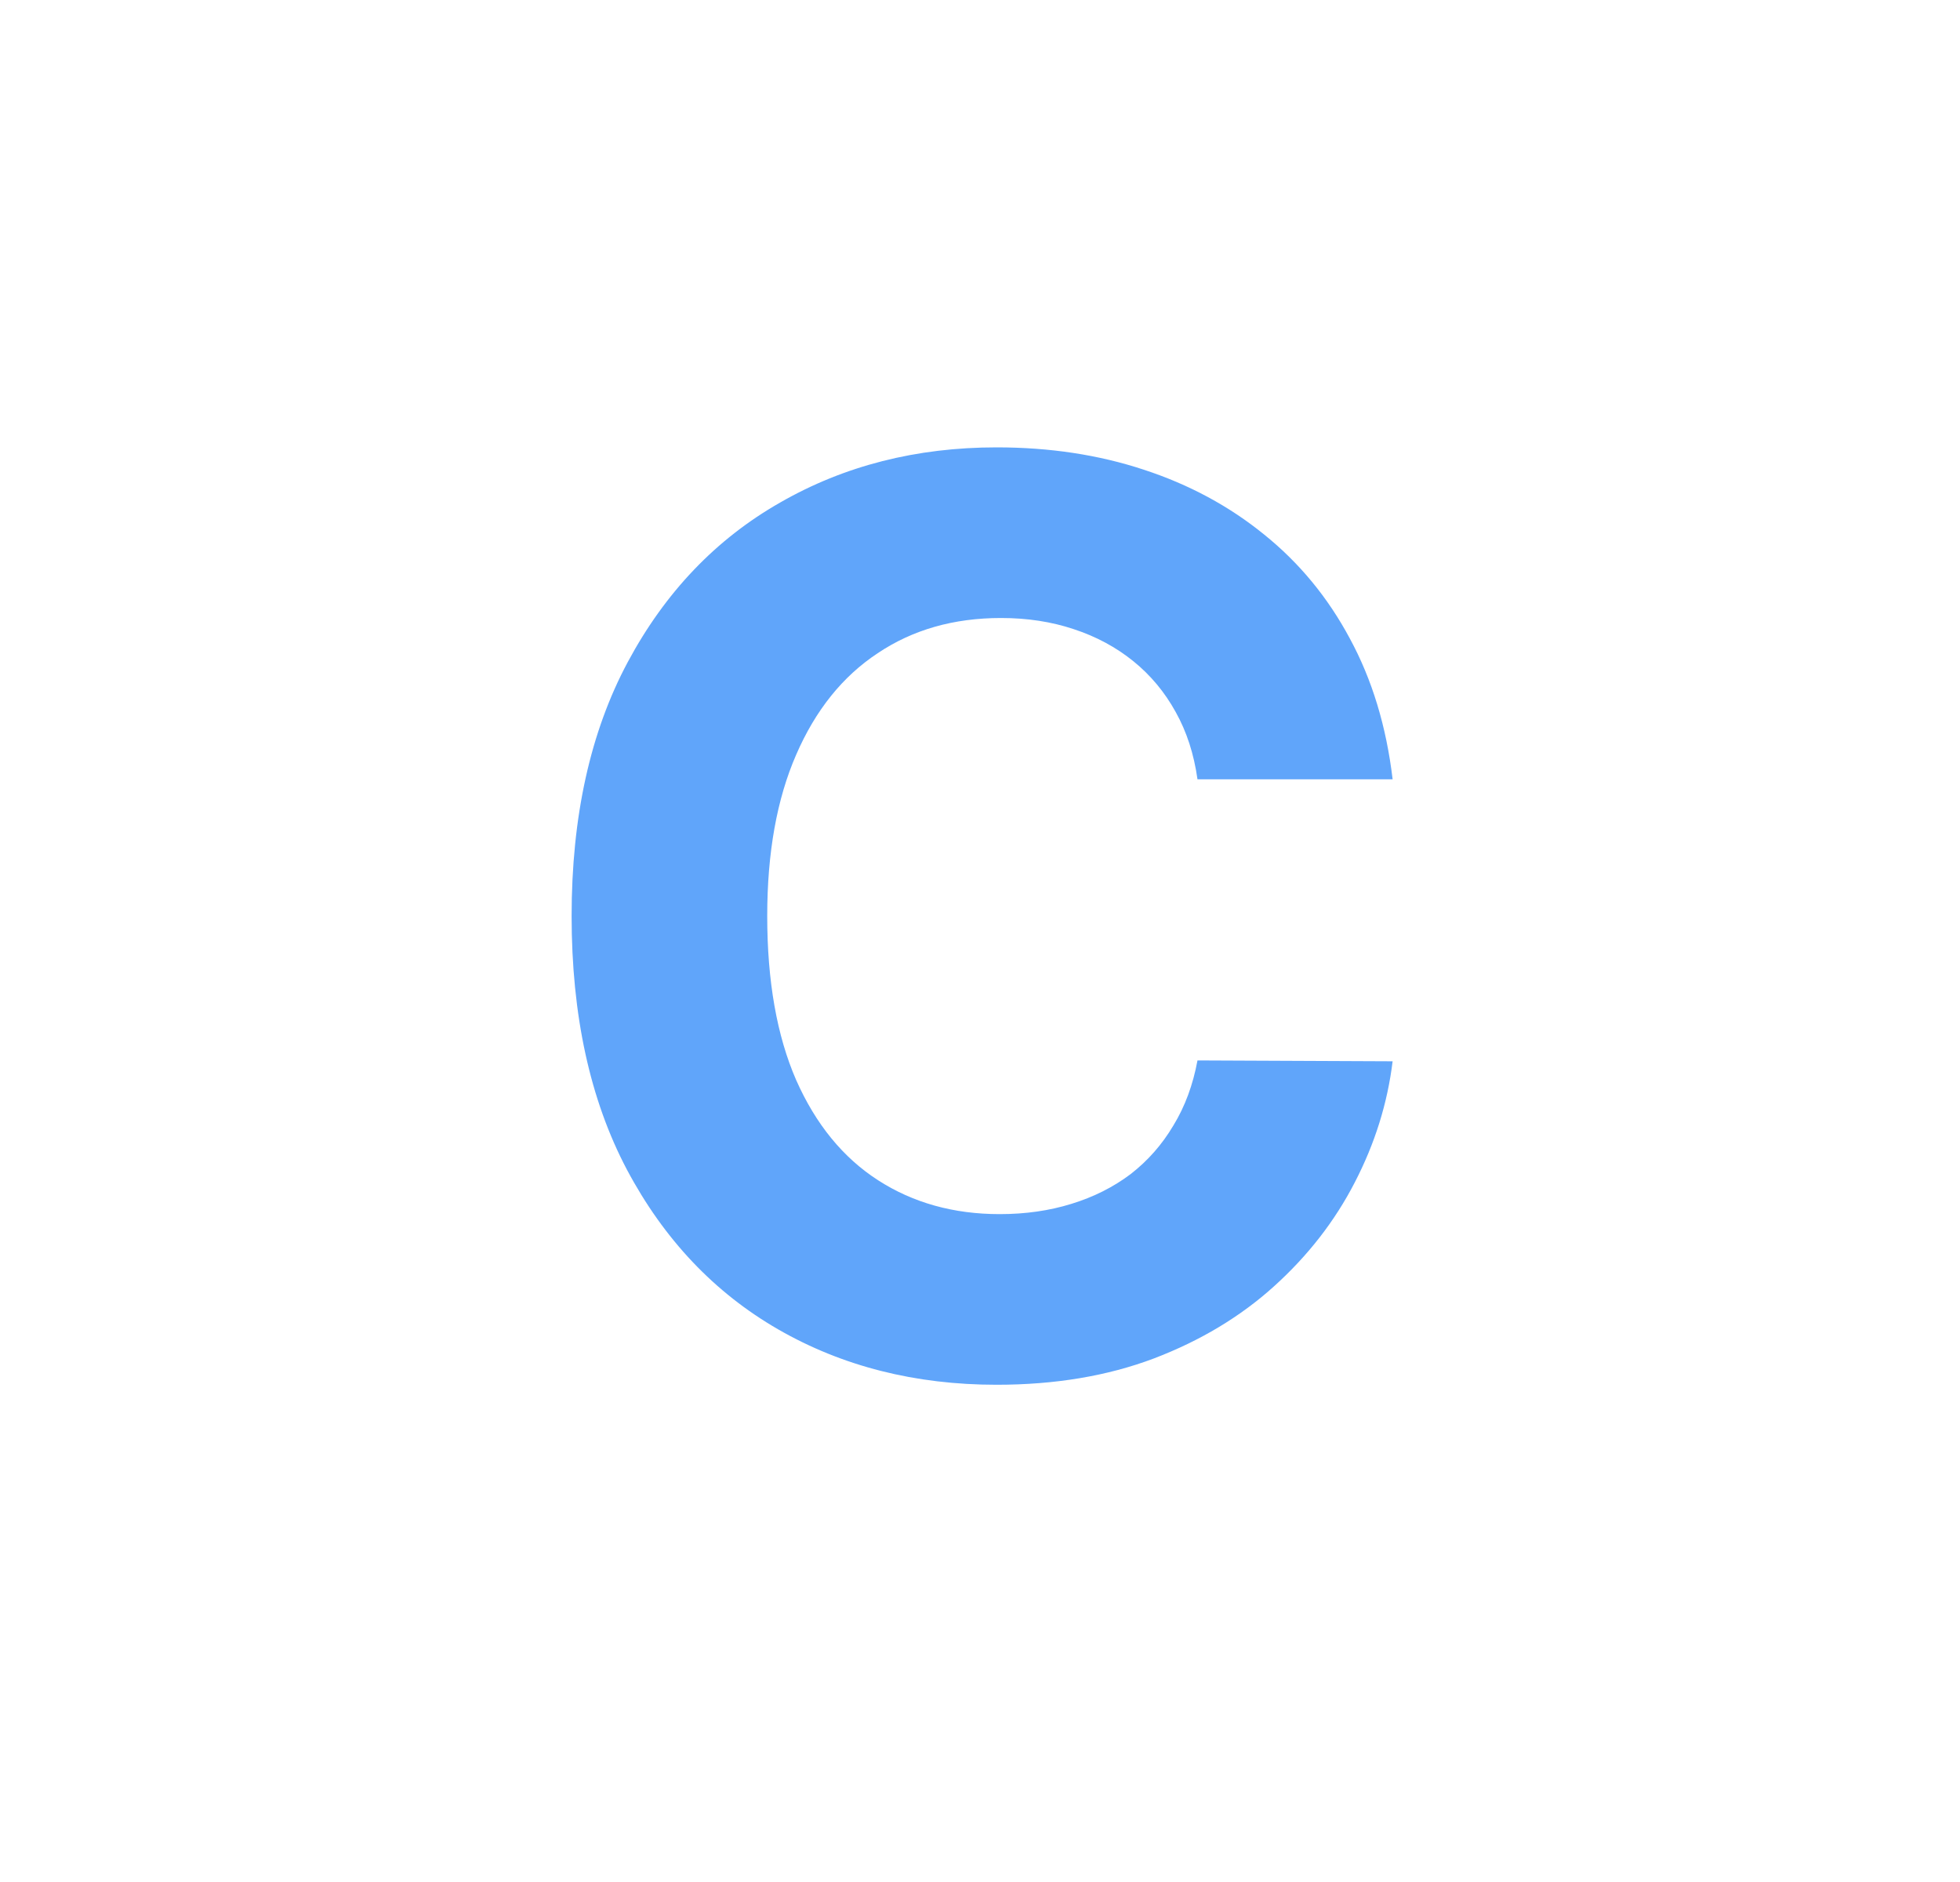
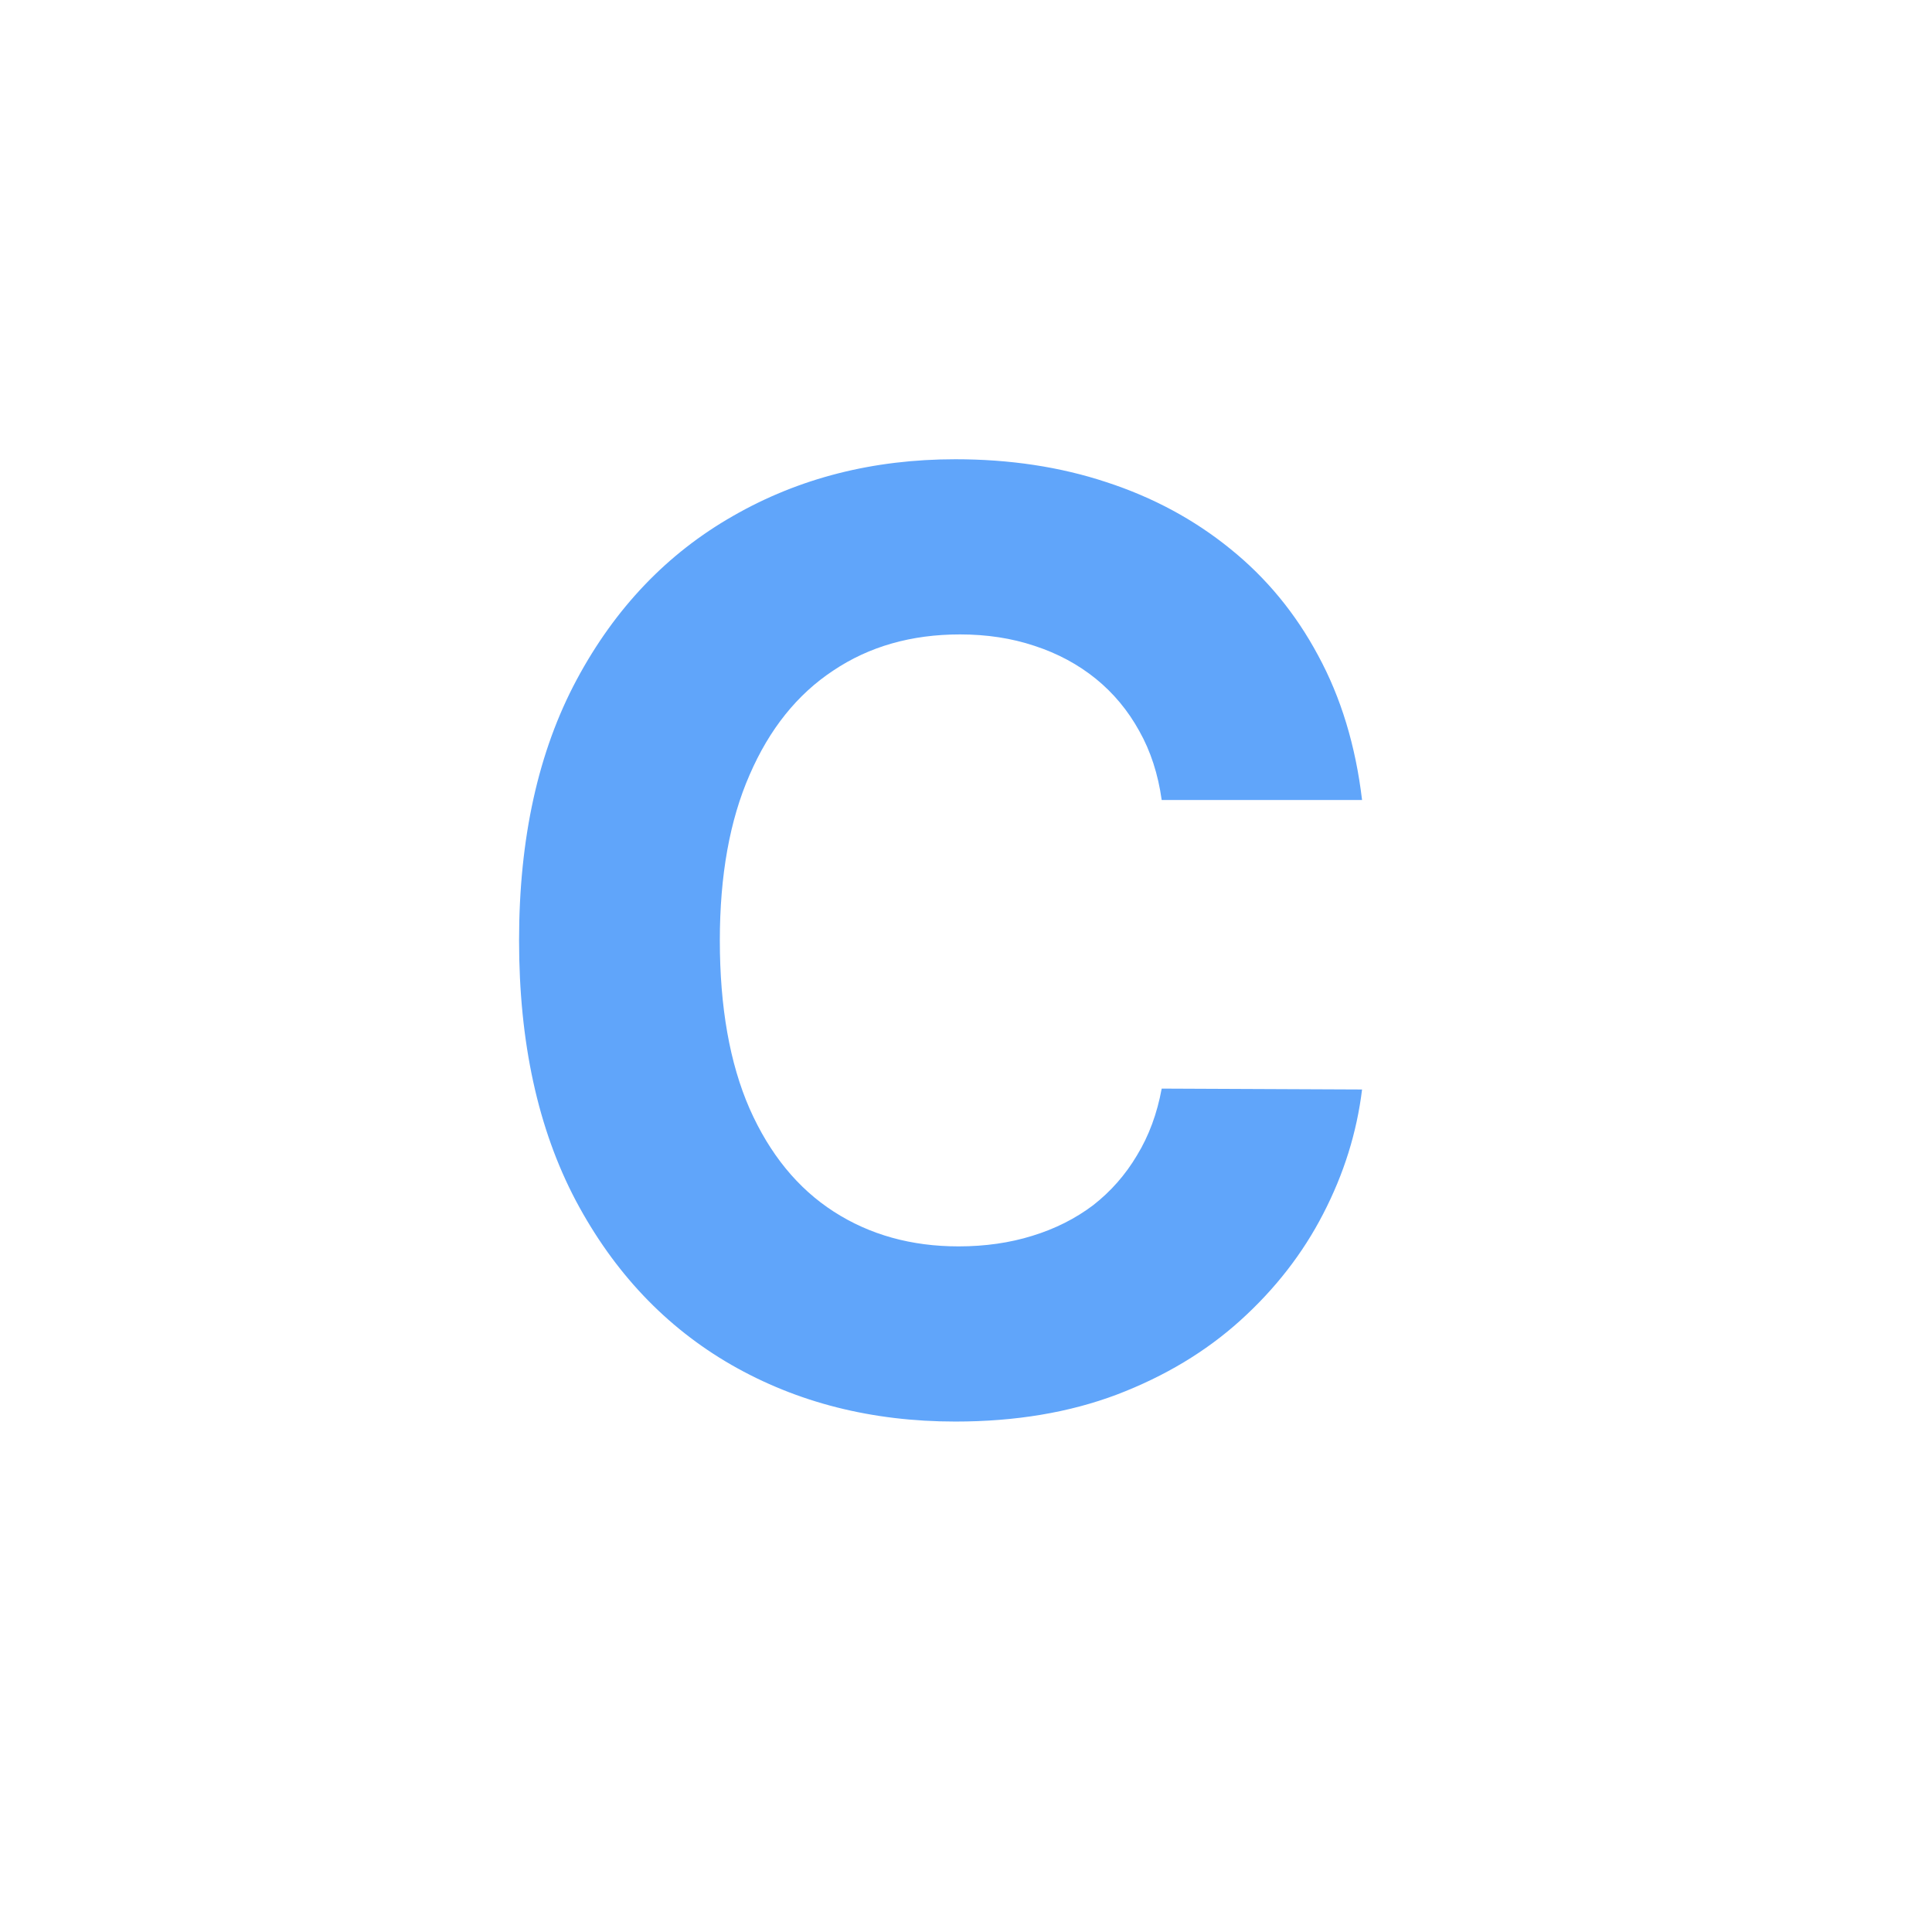
- <svg xmlns="http://www.w3.org/2000/svg" width="25" height="24" viewBox="0 0 25 24" fill="none">
-   <path d="M17.763 9.938H15.274C15.229 9.616 15.136 9.33 14.996 9.08C14.856 8.826 14.676 8.61 14.456 8.432C14.236 8.254 13.982 8.117 13.695 8.023C13.411 7.928 13.102 7.881 12.768 7.881C12.166 7.881 11.642 8.03 11.195 8.33C10.748 8.625 10.401 9.057 10.155 9.625C9.909 10.189 9.786 10.875 9.786 11.682C9.786 12.511 9.909 13.208 10.155 13.773C10.405 14.337 10.753 14.763 11.2 15.051C11.647 15.339 12.164 15.483 12.751 15.483C13.081 15.483 13.386 15.439 13.666 15.352C13.95 15.265 14.202 15.138 14.422 14.972C14.642 14.801 14.823 14.595 14.967 14.352C15.115 14.11 15.217 13.833 15.274 13.523L17.763 13.534C17.698 14.068 17.537 14.583 17.28 15.079C17.026 15.572 16.683 16.013 16.251 16.403C15.823 16.79 15.312 17.097 14.717 17.324C14.126 17.547 13.458 17.659 12.712 17.659C11.674 17.659 10.746 17.424 9.928 16.954C9.113 16.485 8.469 15.805 7.996 14.915C7.526 14.025 7.291 12.947 7.291 11.682C7.291 10.413 7.53 9.333 8.007 8.443C8.484 7.553 9.132 6.875 9.95 6.409C10.768 5.939 11.689 5.705 12.712 5.705C13.386 5.705 14.011 5.799 14.587 5.989C15.166 6.178 15.68 6.455 16.126 6.818C16.573 7.178 16.937 7.619 17.217 8.142C17.501 8.665 17.683 9.263 17.763 9.938Z" fill="#60A5FA" />
+ <svg xmlns="http://www.w3.org/2000/svg" width="24" height="24" viewBox="0 0 24 24" fill="none">
+   <path d="M16.92 9.938H14.431C14.386 9.616 14.293 9.33 14.152 9.08C14.012 8.826 13.832 8.61 13.613 8.432C13.393 8.254 13.139 8.117 12.851 8.023C12.567 7.928 12.259 7.881 11.925 7.881C11.323 7.881 10.798 8.03 10.351 8.33C9.904 8.625 9.558 9.057 9.312 9.625C9.065 10.189 8.942 10.875 8.942 11.682C8.942 12.511 9.065 13.208 9.312 13.773C9.562 14.337 9.91 14.763 10.357 15.051C10.804 15.339 11.321 15.483 11.908 15.483C12.238 15.483 12.543 15.439 12.823 15.352C13.107 15.265 13.359 15.138 13.579 14.972C13.798 14.801 13.98 14.595 14.124 14.352C14.272 14.11 14.374 13.833 14.431 13.523L16.92 13.534C16.855 14.068 16.694 14.583 16.437 15.079C16.183 15.572 15.84 16.013 15.408 16.403C14.98 16.79 14.469 17.097 13.874 17.324C13.283 17.547 12.615 17.659 11.868 17.659C10.831 17.659 9.903 17.424 9.084 16.954C8.27 16.485 7.626 15.805 7.153 14.915C6.683 14.025 6.448 12.947 6.448 11.682C6.448 10.413 6.687 9.333 7.164 8.443C7.641 7.553 8.289 6.875 9.107 6.409C9.925 5.939 10.846 5.705 11.868 5.705C12.543 5.705 13.168 5.799 13.743 5.989C14.323 6.178 14.836 6.455 15.283 6.818C15.73 7.178 16.094 7.619 16.374 8.142C16.658 8.665 16.84 9.263 16.92 9.938Z" fill="#60A5FA" />
</svg>
